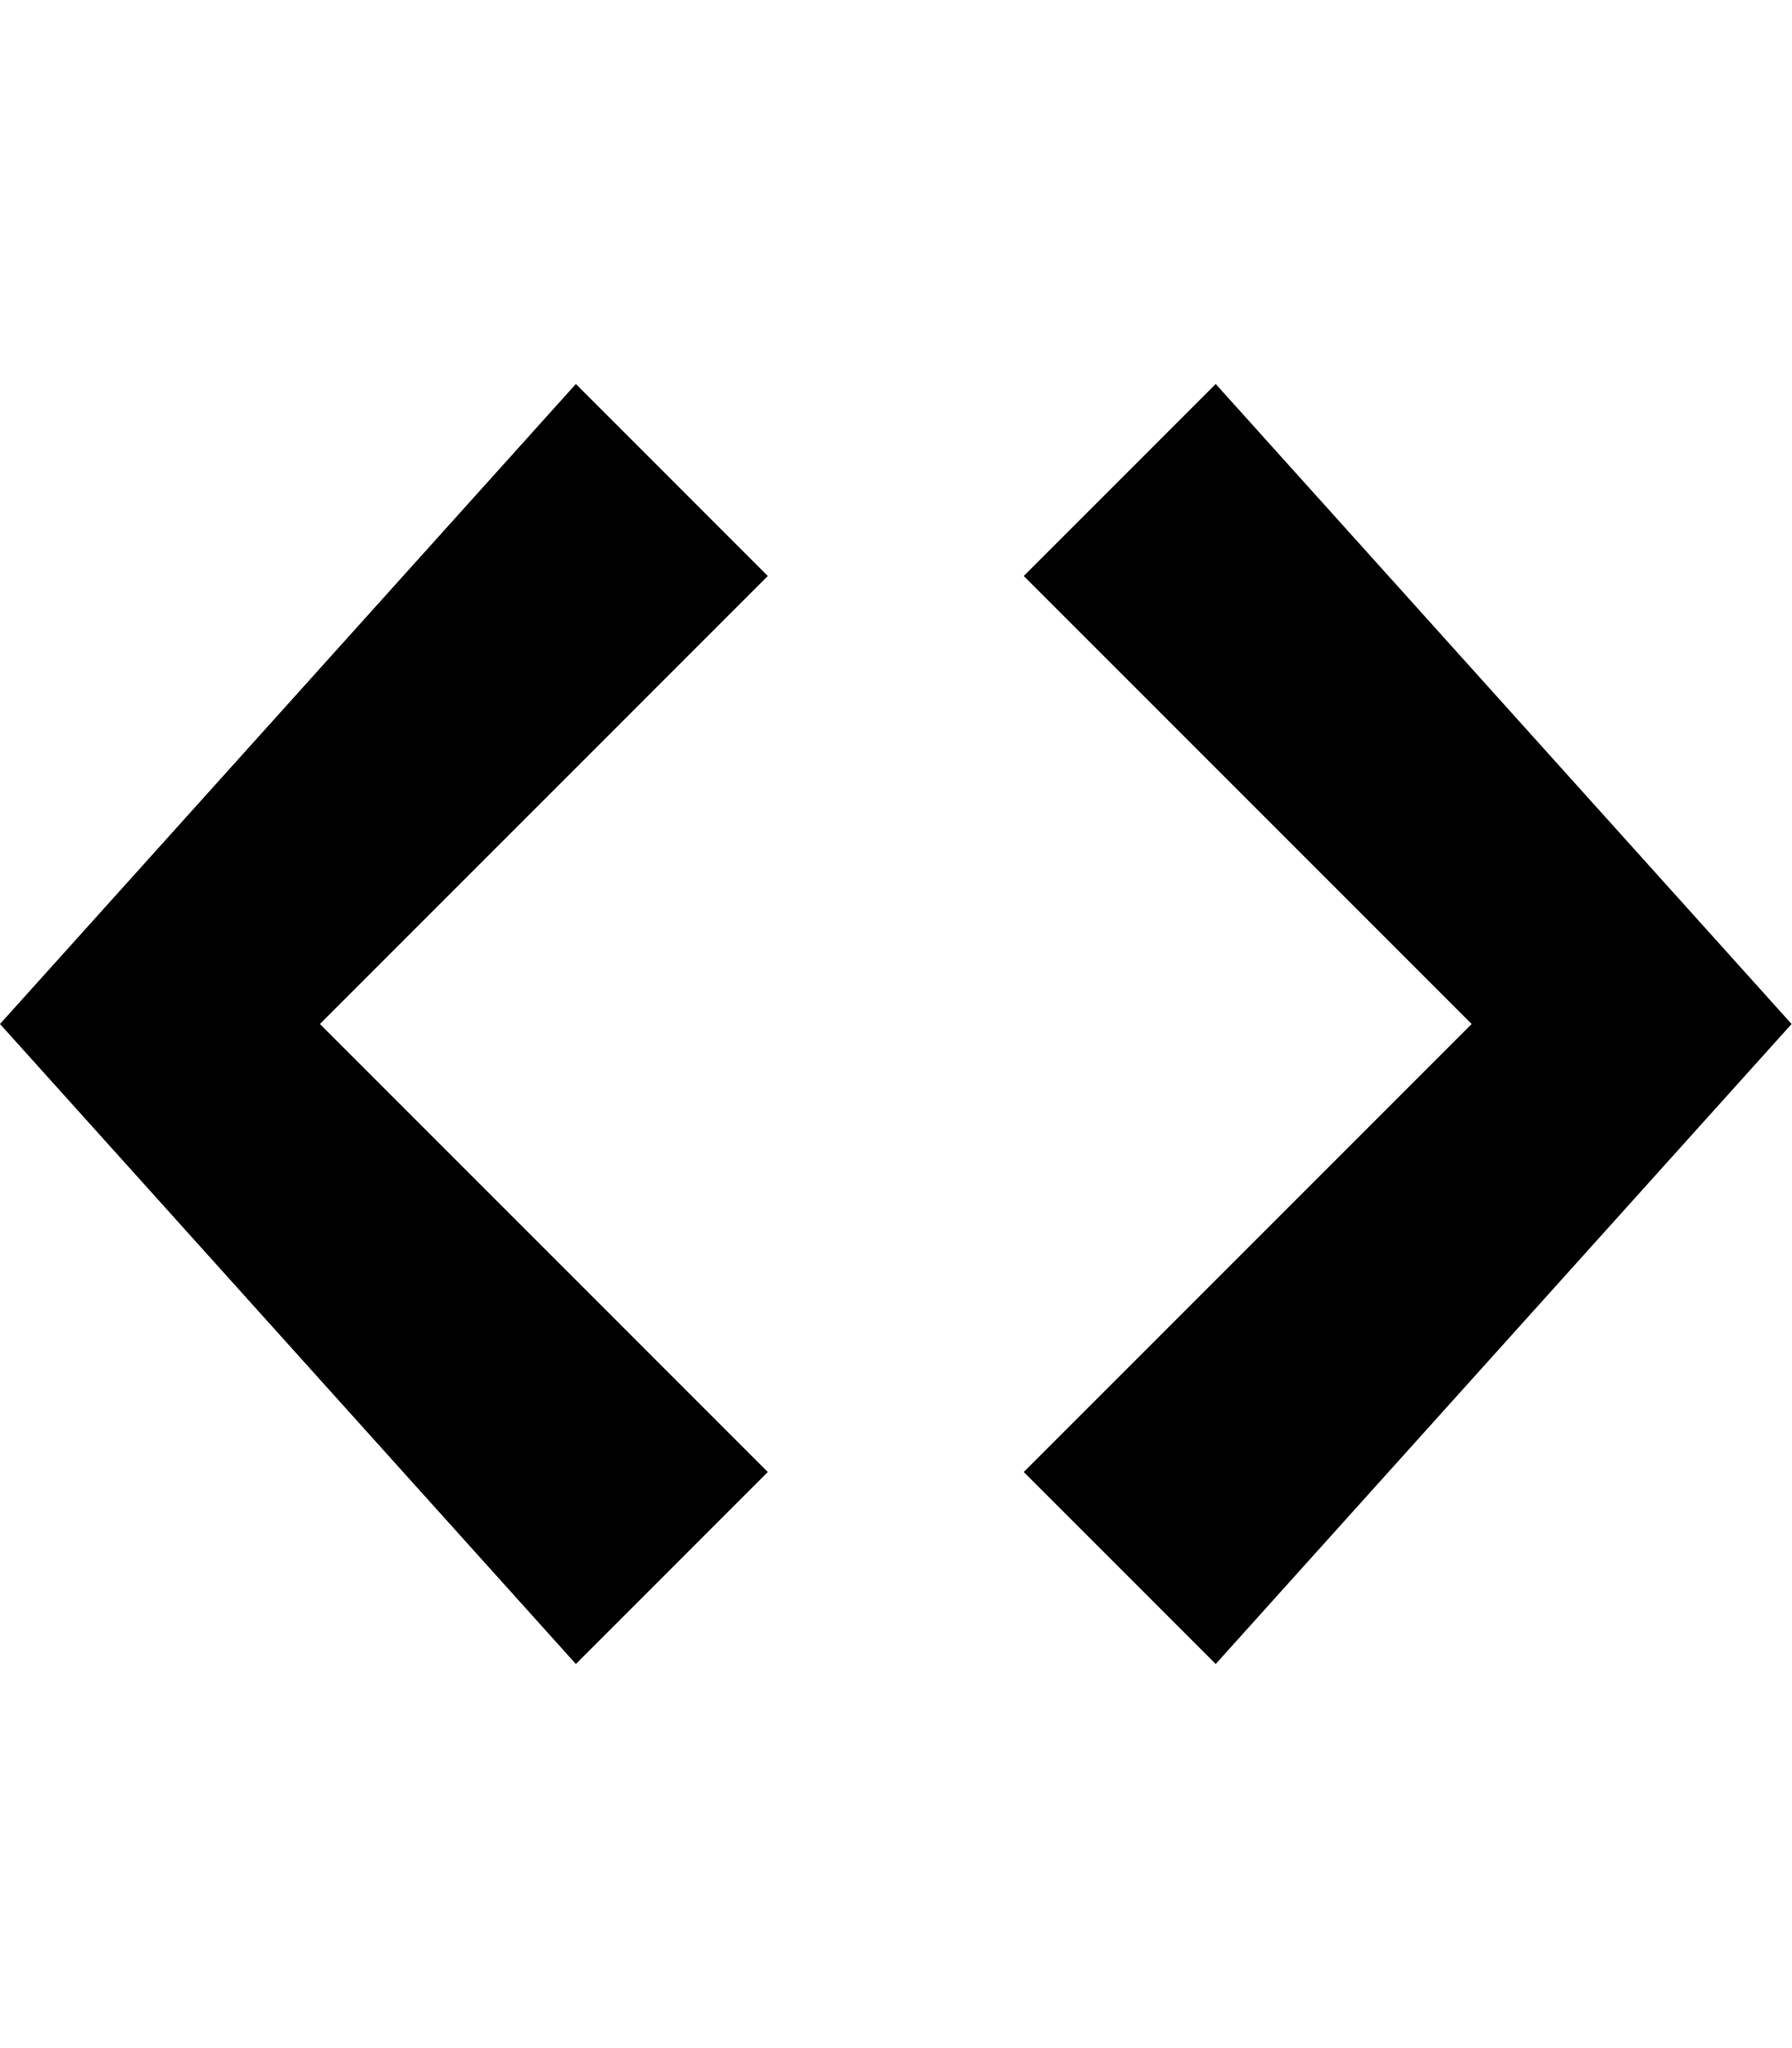
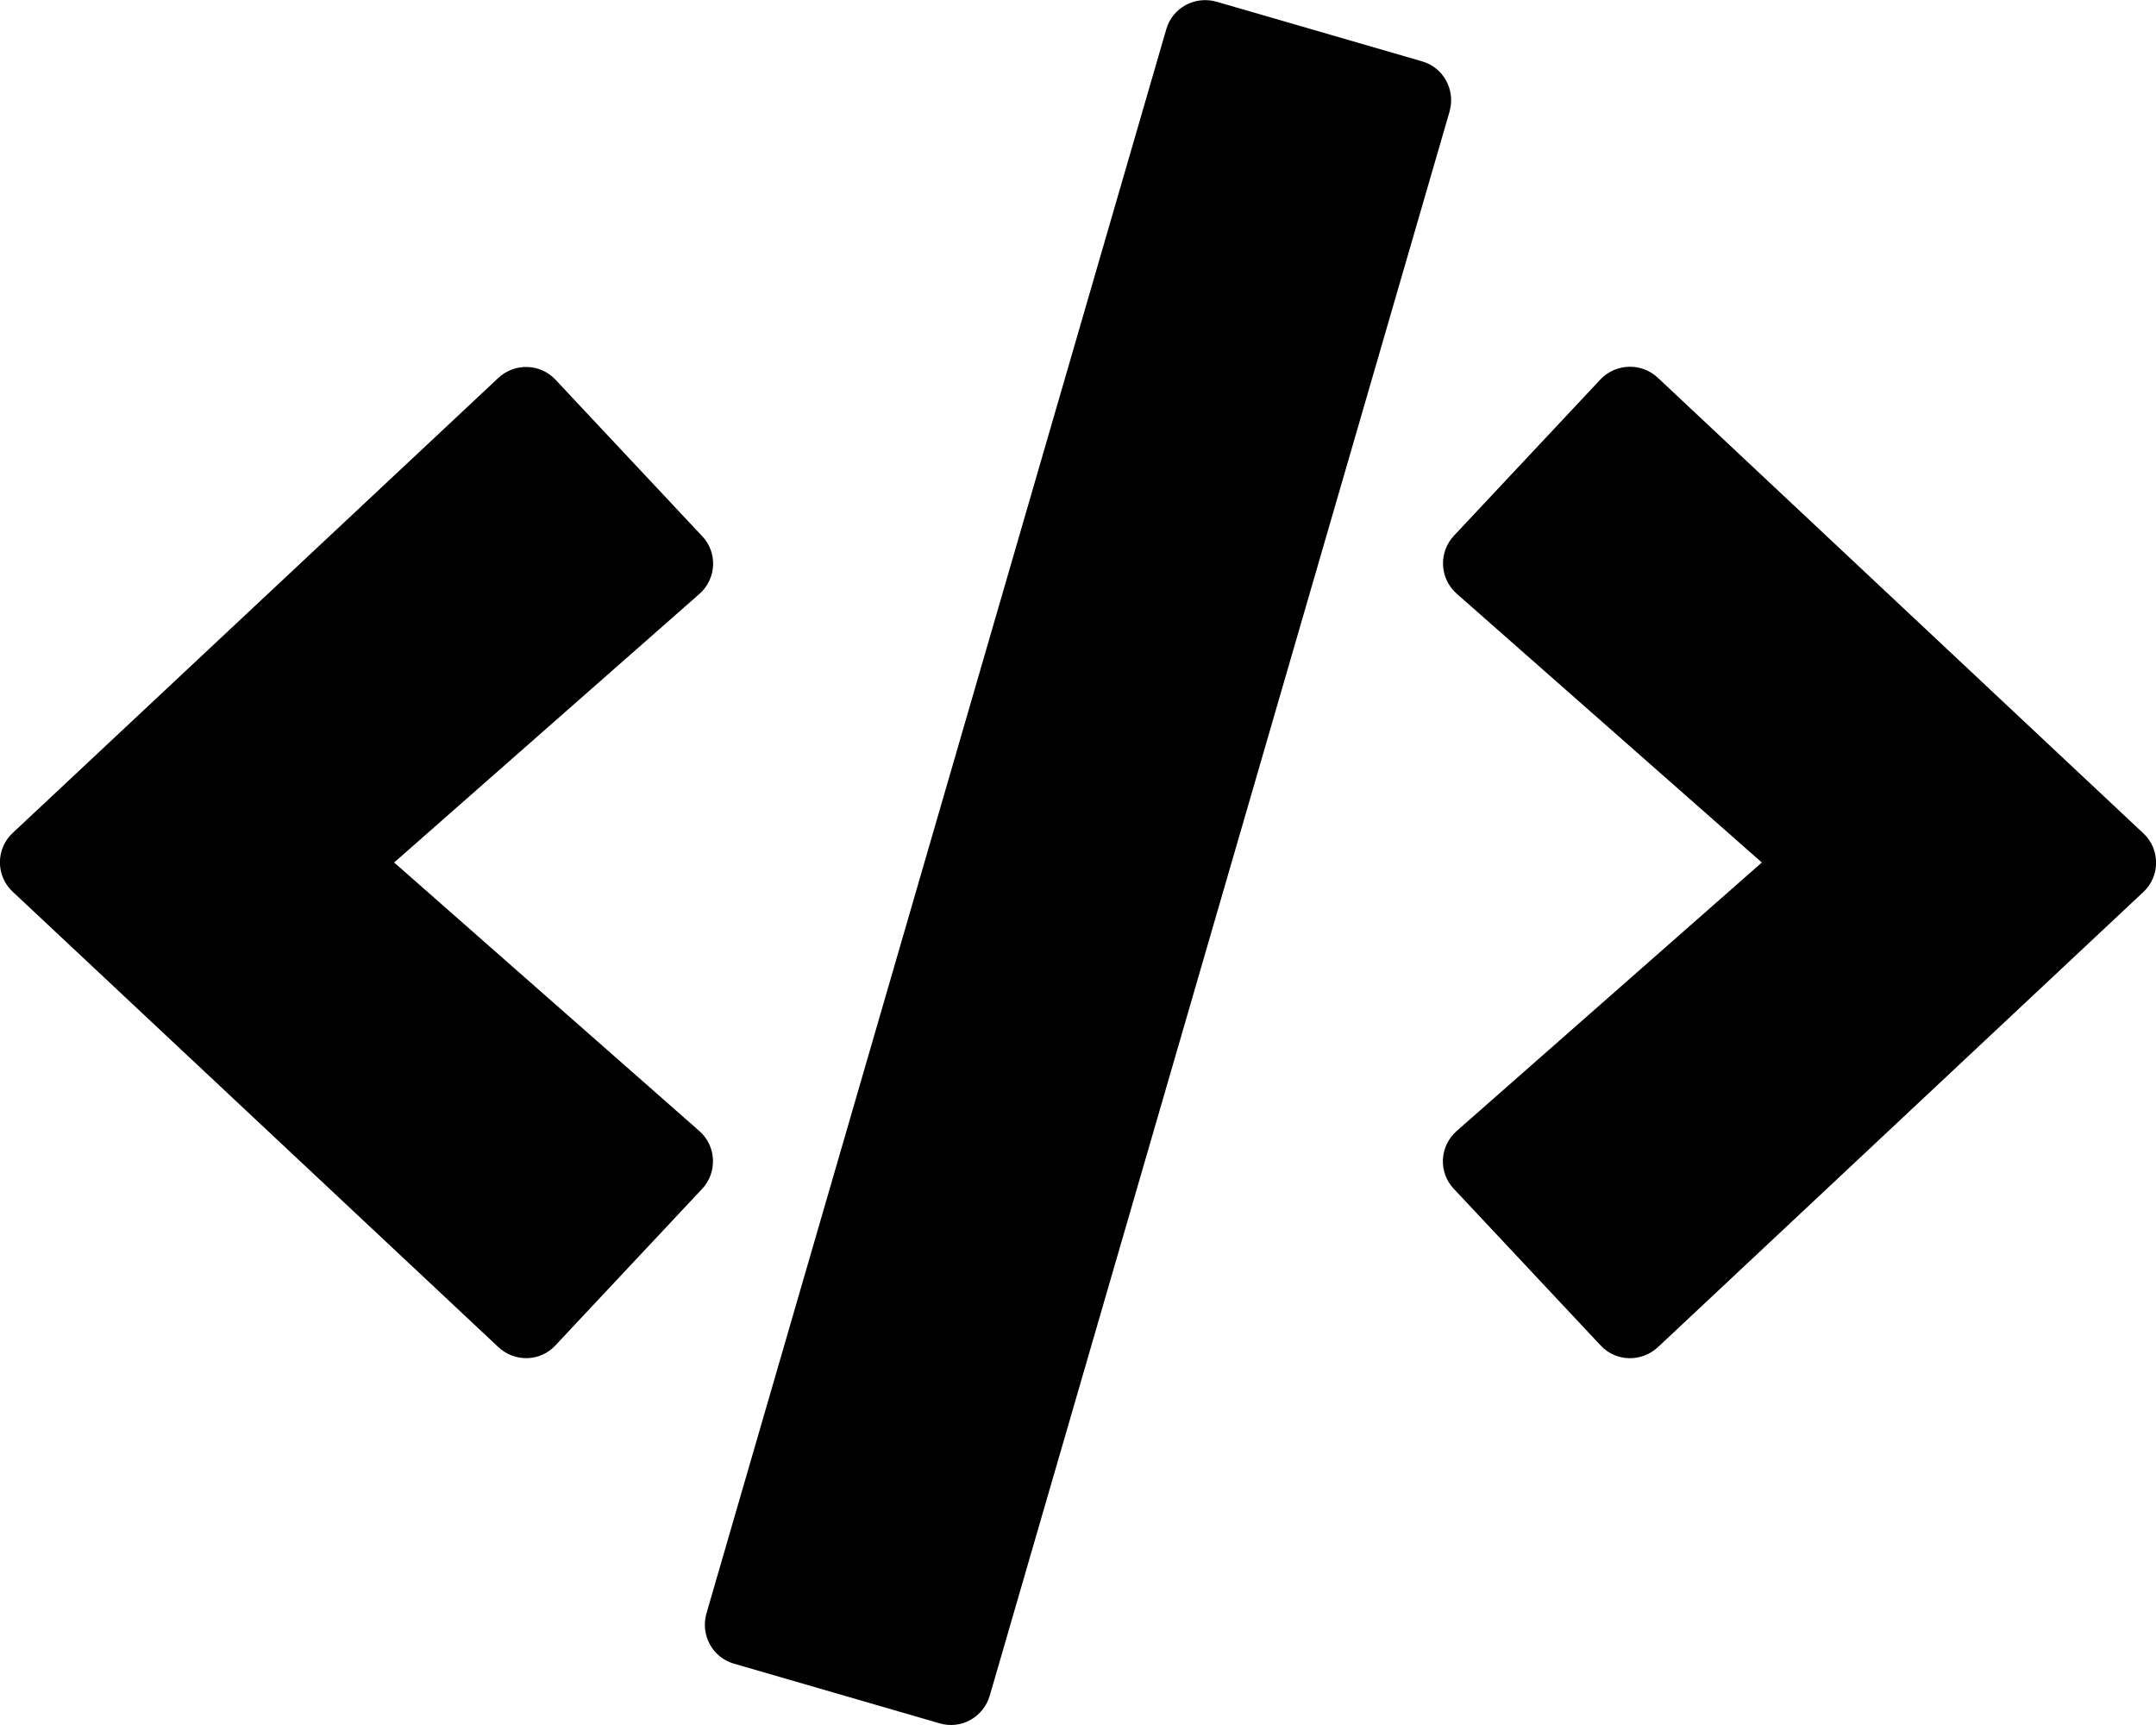
- <svg xmlns="http://www.w3.org/2000/svg" width="14px" height="16px" viewBox="0 0 14 16" version="1.1">
-   <defs />
-   <g id="Octicons" stroke="none" stroke-width="1" fill="none" fill-rule="evenodd">
-     <g id="code" fill="#000000">
-       <path d="M9.5,3 L8,4.5 L11.5,8 L8,11.5 L9.5,13 L14,8 L9.5,3 L9.5,3 Z M4.5,3 L0,8 L4.5,13 L6,11.5 L2.5,8 L6,4.5 L4.5,3 L4.5,3 Z" id="Shape" />
-     </g>
-   </g>
+ <svg xmlns="http://www.w3.org/2000/svg" viewBox="0 0 640 512">
+   <path d="M278.9 511.5l-61-17.7c-6.4-1.8-10-8.5-8.2-14.9L346.2 8.7c1.8-6.4 8.5-10 14.9-8.2l61 17.7c6.4 1.8 10 8.5 8.2 14.9L293.8 503.3c-1.9 6.4-8.5 10.1-14.9 8.2zm-114-112.2l43.5-46.4c4.6-4.9 4.3-12.7-.8-17.2L117 256l90.6-79.7c5.1-4.5 5.5-12.3.8-17.2l-43.5-46.4c-4.5-4.8-12.1-5.1-17-.5L3.8 247.2c-5.1 4.7-5.1 12.8 0 17.5l144.1 135.1c4.9 4.6 12.5 4.4 17-.5zm327.2.6l144.1-135.1c5.1-4.7 5.1-12.8 0-17.5L492.1 112.1c-4.8-4.5-12.4-4.3-17 .5L431.6 159c-4.6 4.9-4.3 12.7.8 17.2L523 256l-90.6 79.7c-5.1 4.5-5.5 12.3-.8 17.2l43.5 46.4c4.5 4.9 12.1 5.1 17 .6z" />
</svg>
